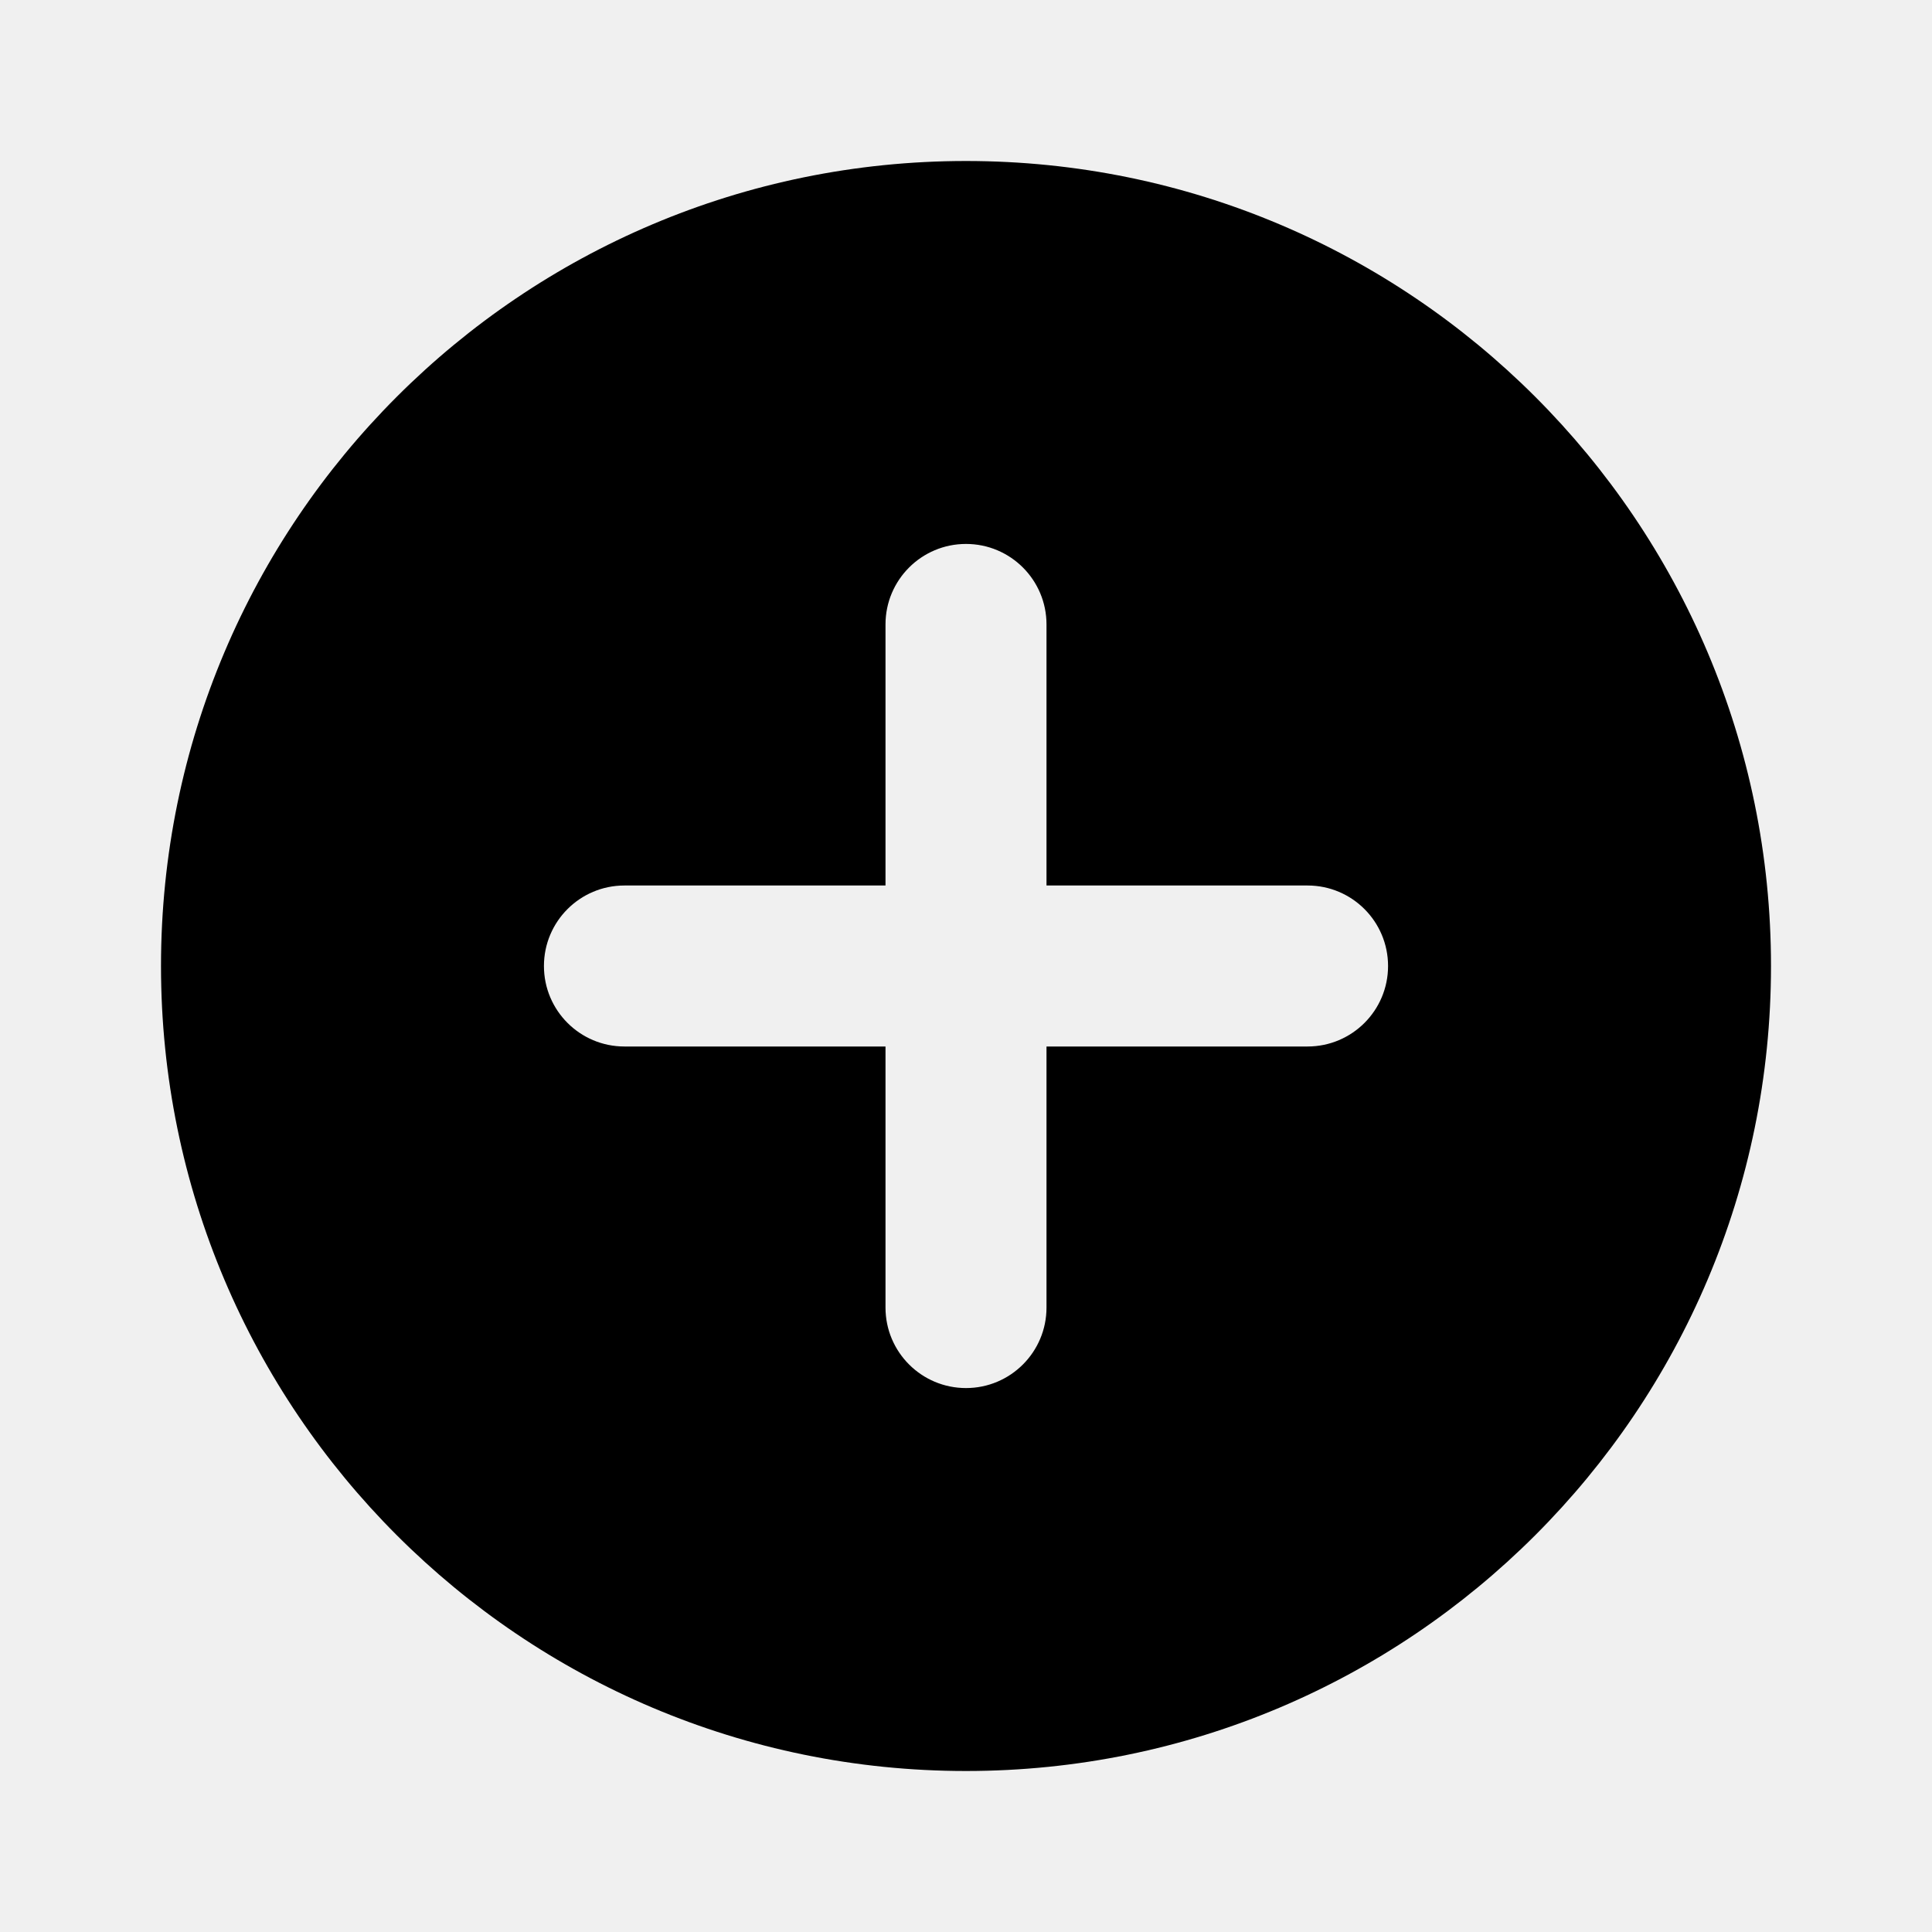
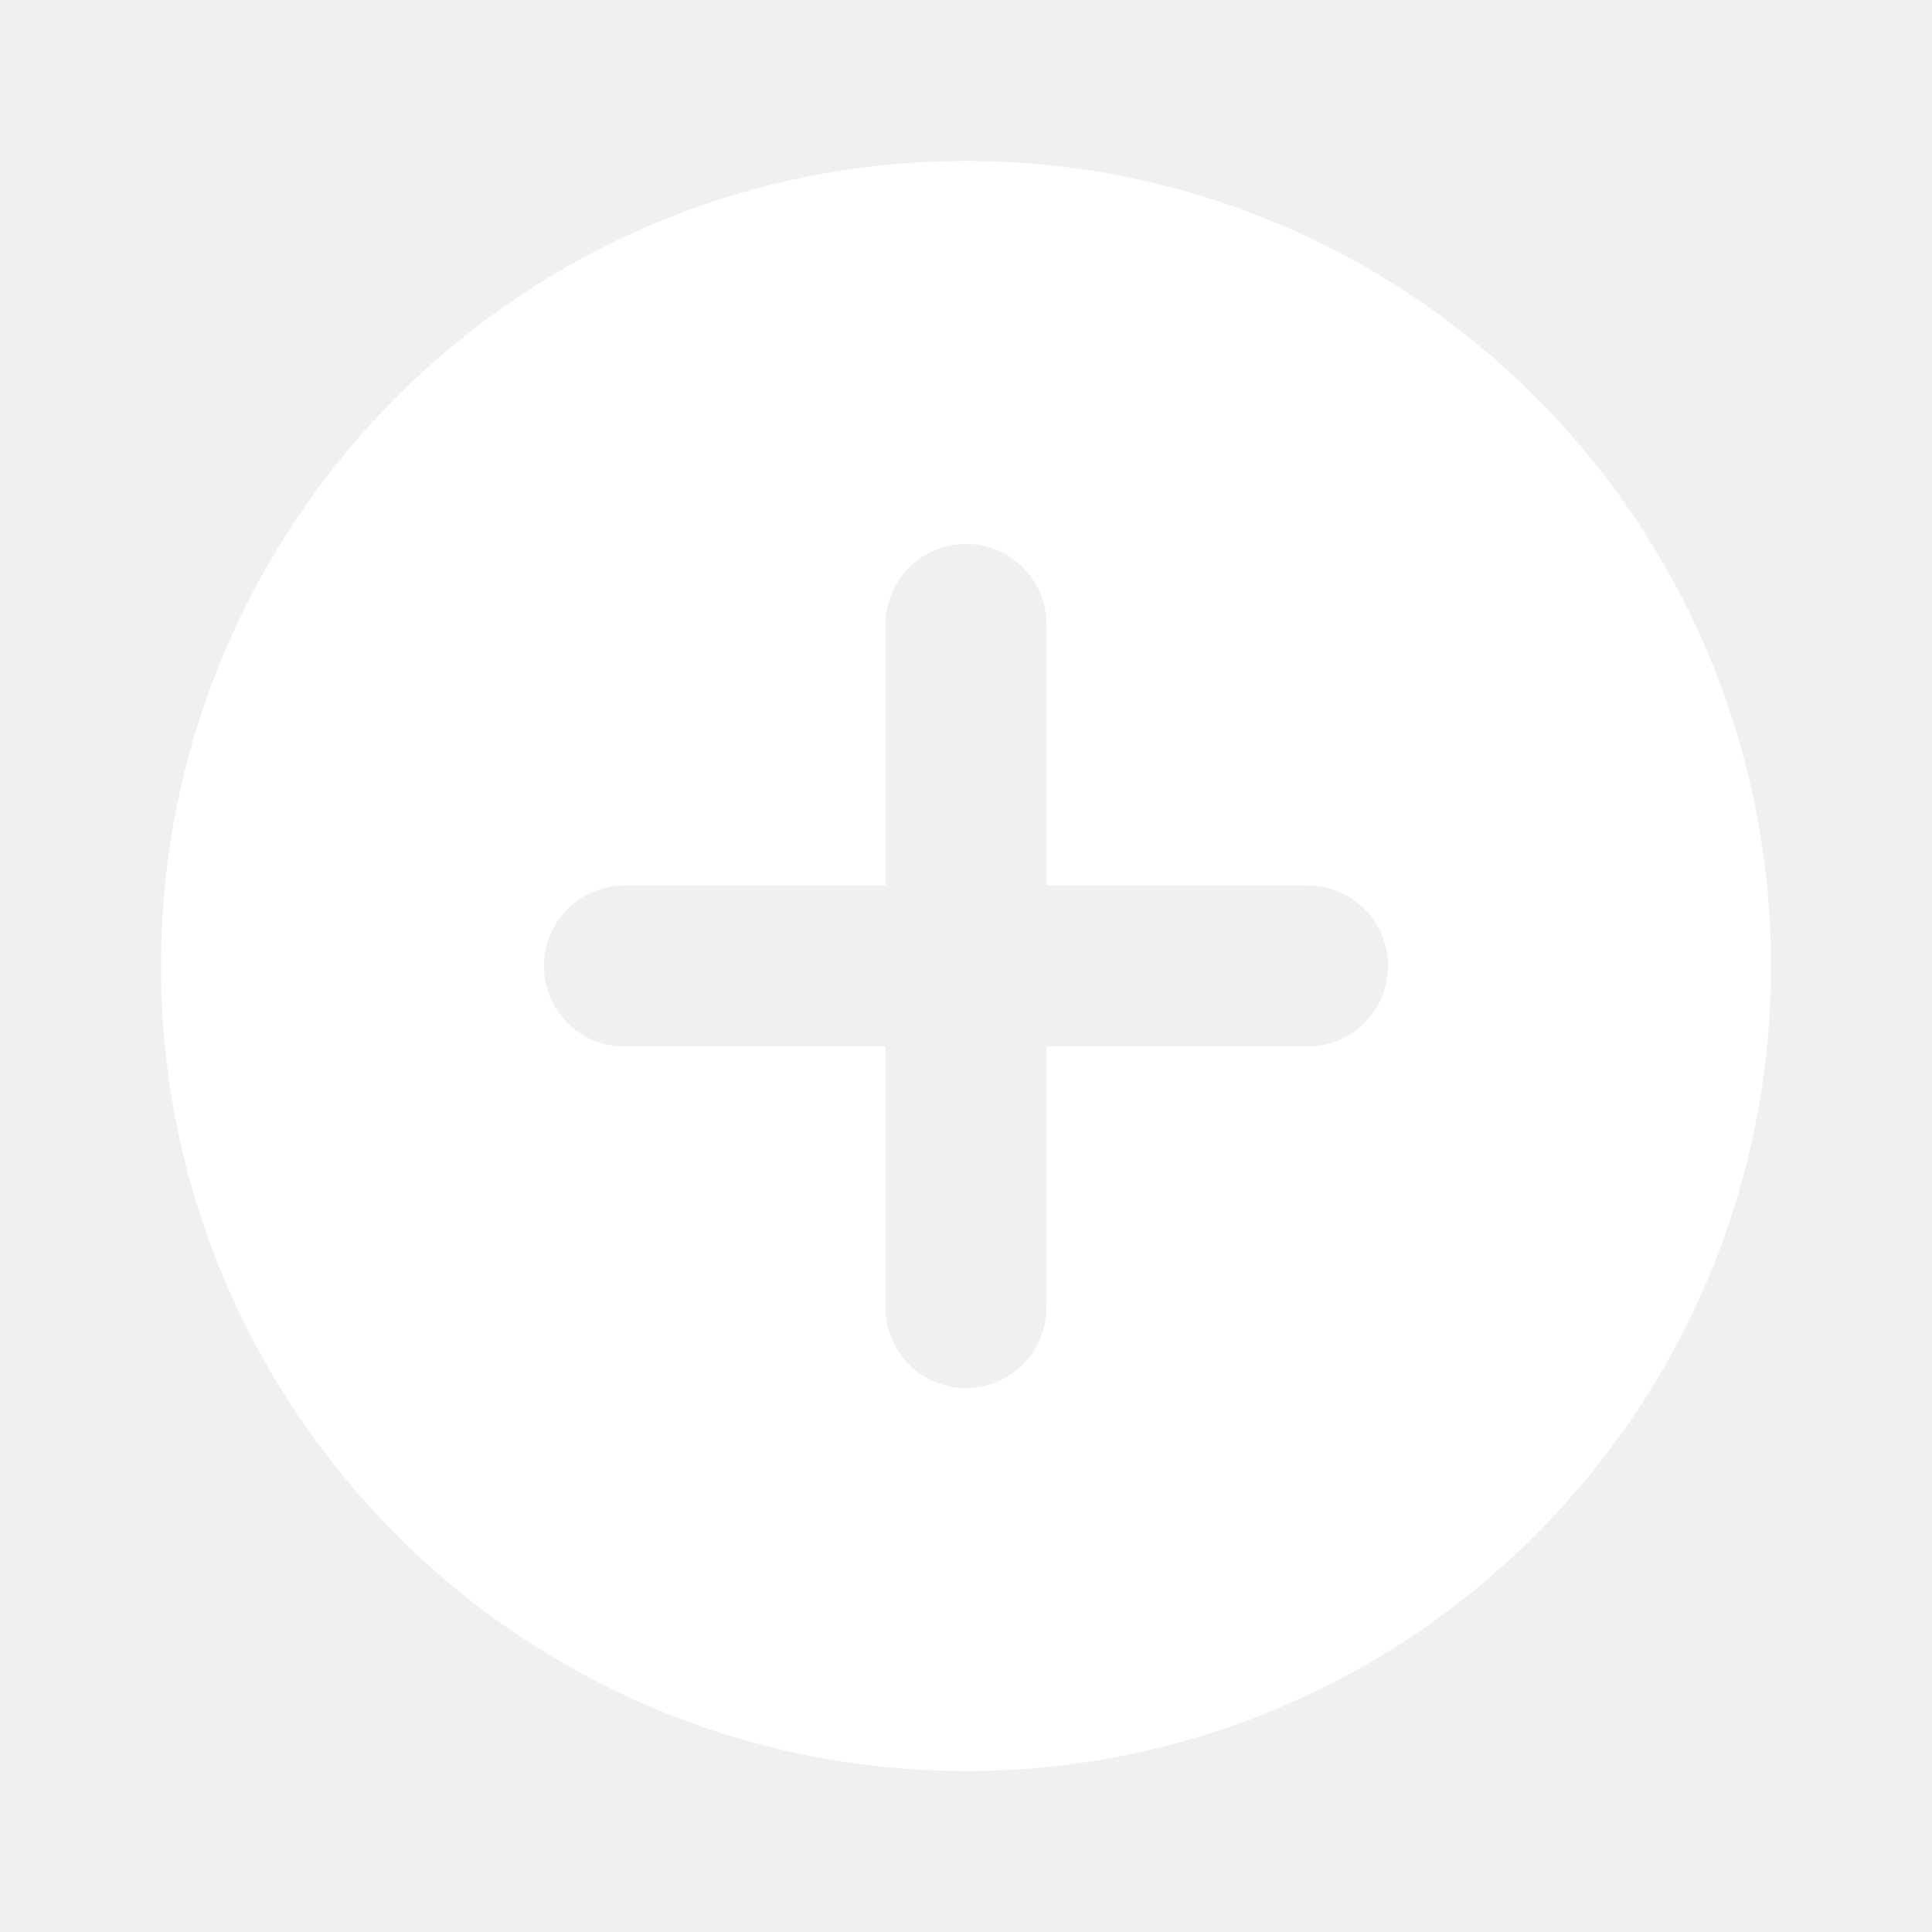
<svg xmlns="http://www.w3.org/2000/svg" viewBox="0 0 24 24">
-   <path fill-rule="evenodd" d="M2 12C2 6.477 6.477 2 12 2s10 4.477 10 10-4.477 10-10 10S2 17.523 2 12Zm11-4.243a1 1 0 1 0-2 0V11H7.757a1 1 0 1 0 0 2H11v3.243a1 1 0 1 0 2 0V13h3.243a1 1 0 1 0 0-2H13V7.757Z" clip-rule="evenodd" />
+   <path fill-rule="evenodd" d="M2 12C2 6.477 6.477 2 12 2s10 4.477 10 10-4.477 10-10 10S2 17.523 2 12Zm11-4.243a1 1 0 1 0-2 0V11H7.757a1 1 0 1 0 0 2H11v3.243a1 1 0 1 0 2 0V13h3.243a1 1 0 1 0 0-2H13V7.757Z" clip-rule="evenodd" fill="#ffffff" />
</svg>
